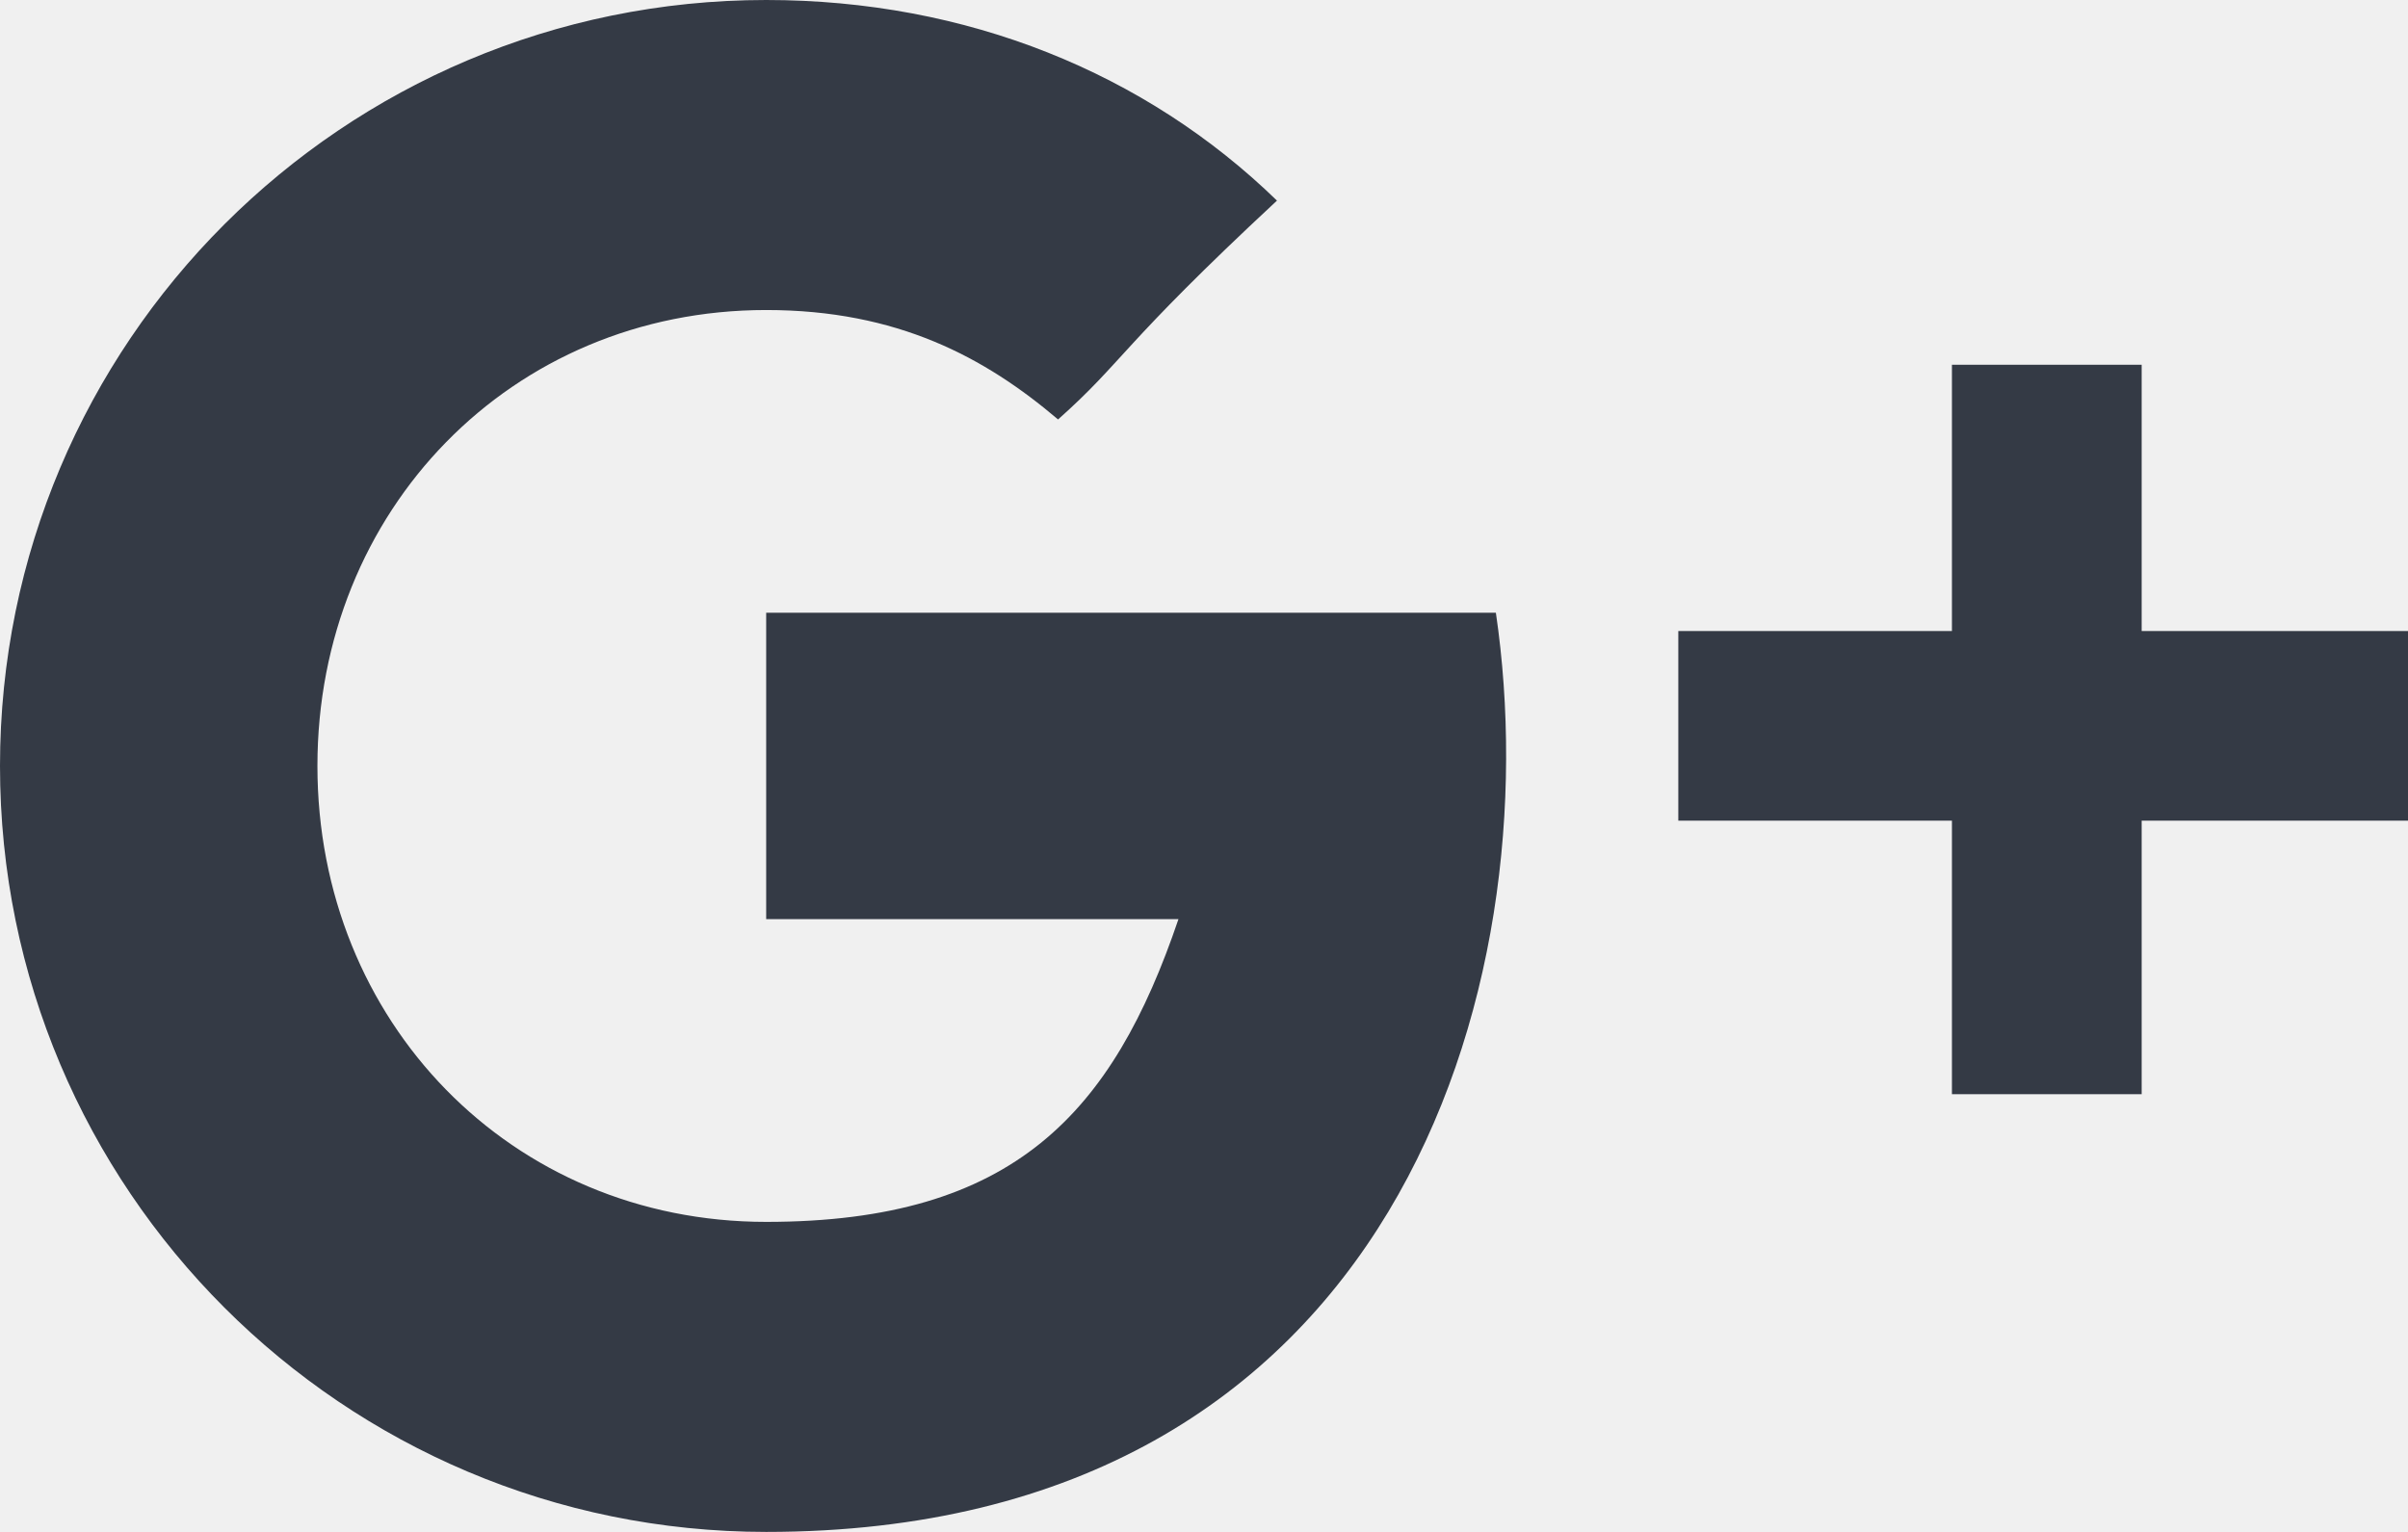
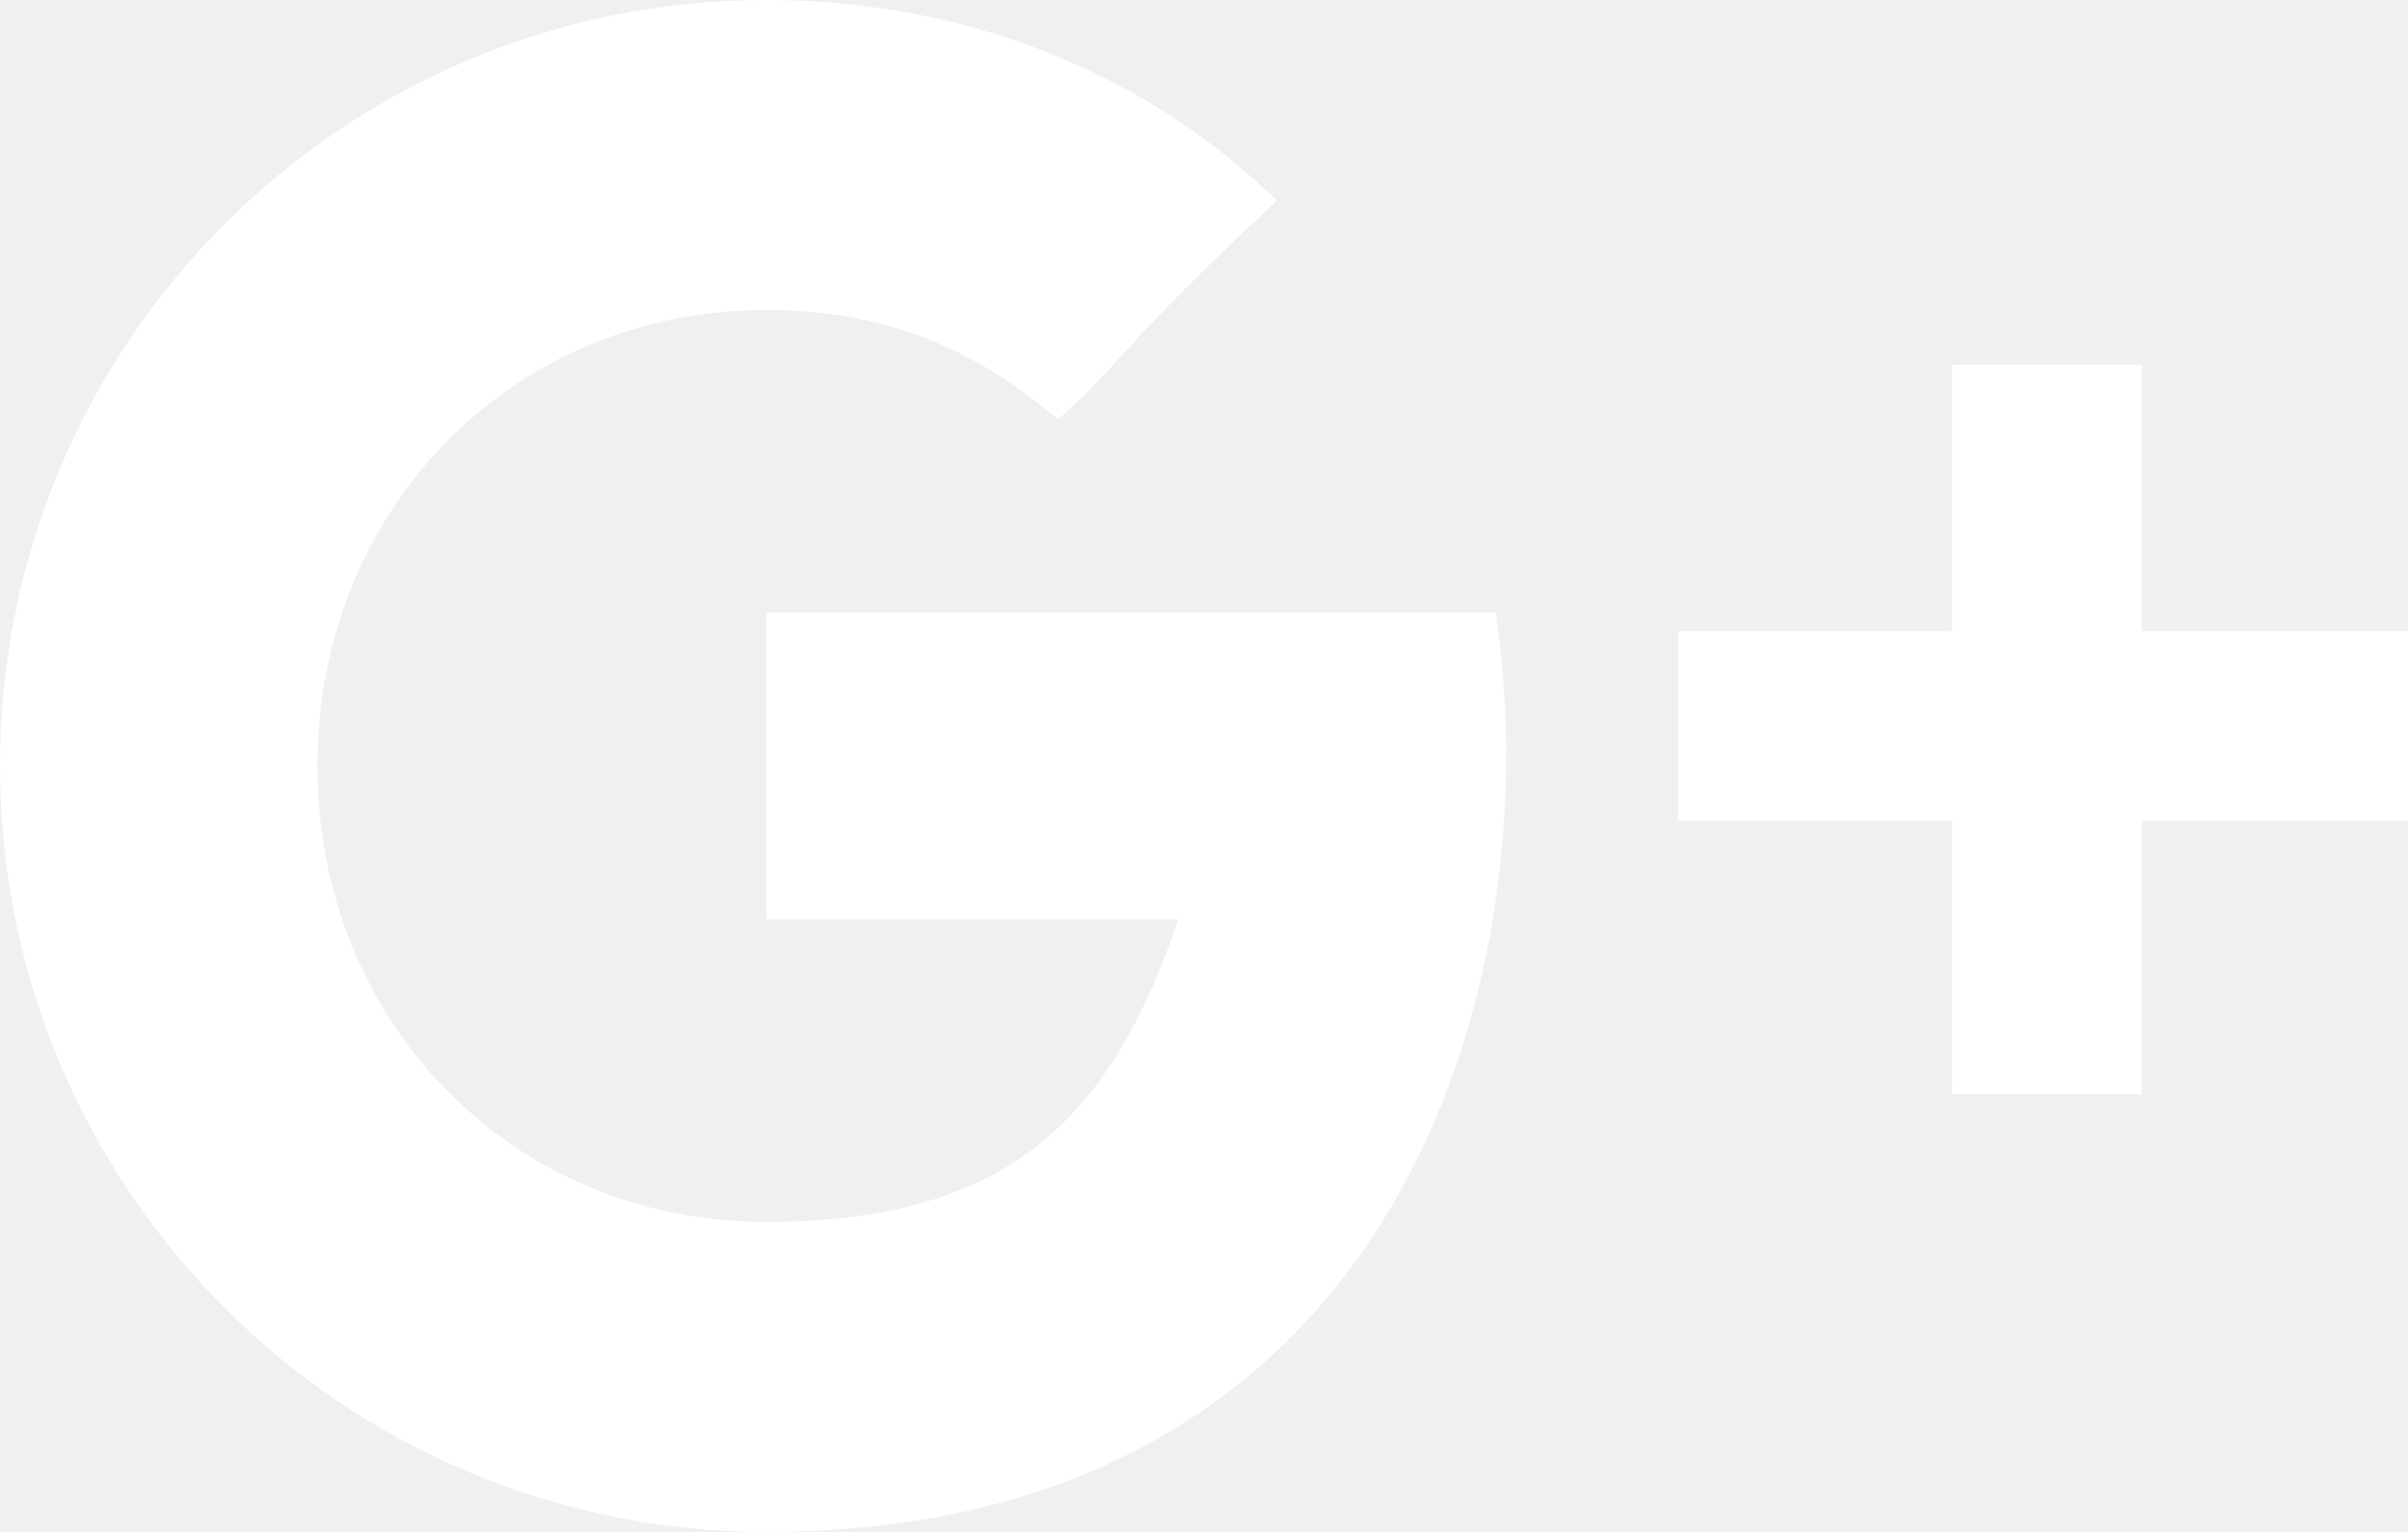
<svg xmlns="http://www.w3.org/2000/svg" viewBox="0 0 66 42">
-   <path d="M58.7 17.3V10h-5.2v7.3H46v5.2h7.5V30h5.2v-7.5H66v-5.2h-7.3zM21 16.8v8.4h11.3c-1.8 5.3-4.5 8.3-11.3 8.3C14 33.5 8.7 28 8.7 21 8.7 14 14 8.5 21 8.5c3.6 0 6 1.3 8 3 1.8-1.6 1.7-2 6-6C31.4 2 26.5 0 21 0 9.4 0 0 9.4 0 21s9.4 21 21 21c17.3 0 21.5-15 20-25.2H21z" fill="#343a45" fill-rule="evenodd" />
+   <path d="M58.7 17.3V10h-5.2v7.3H46v5.2h7.5V30h5.2v-7.5H66v-5.2h-7.3zM21 16.8v8.4h11.3c-1.8 5.3-4.5 8.3-11.3 8.3C14 33.5 8.7 28 8.7 21 8.7 14 14 8.5 21 8.5c3.6 0 6 1.3 8 3 1.8-1.6 1.7-2 6-6C31.4 2 26.5 0 21 0 9.4 0 0 9.4 0 21s9.4 21 21 21c17.3 0 21.5-15 20-25.2H21z" fill="#fff" fill-rule="evenodd" />
</svg>
